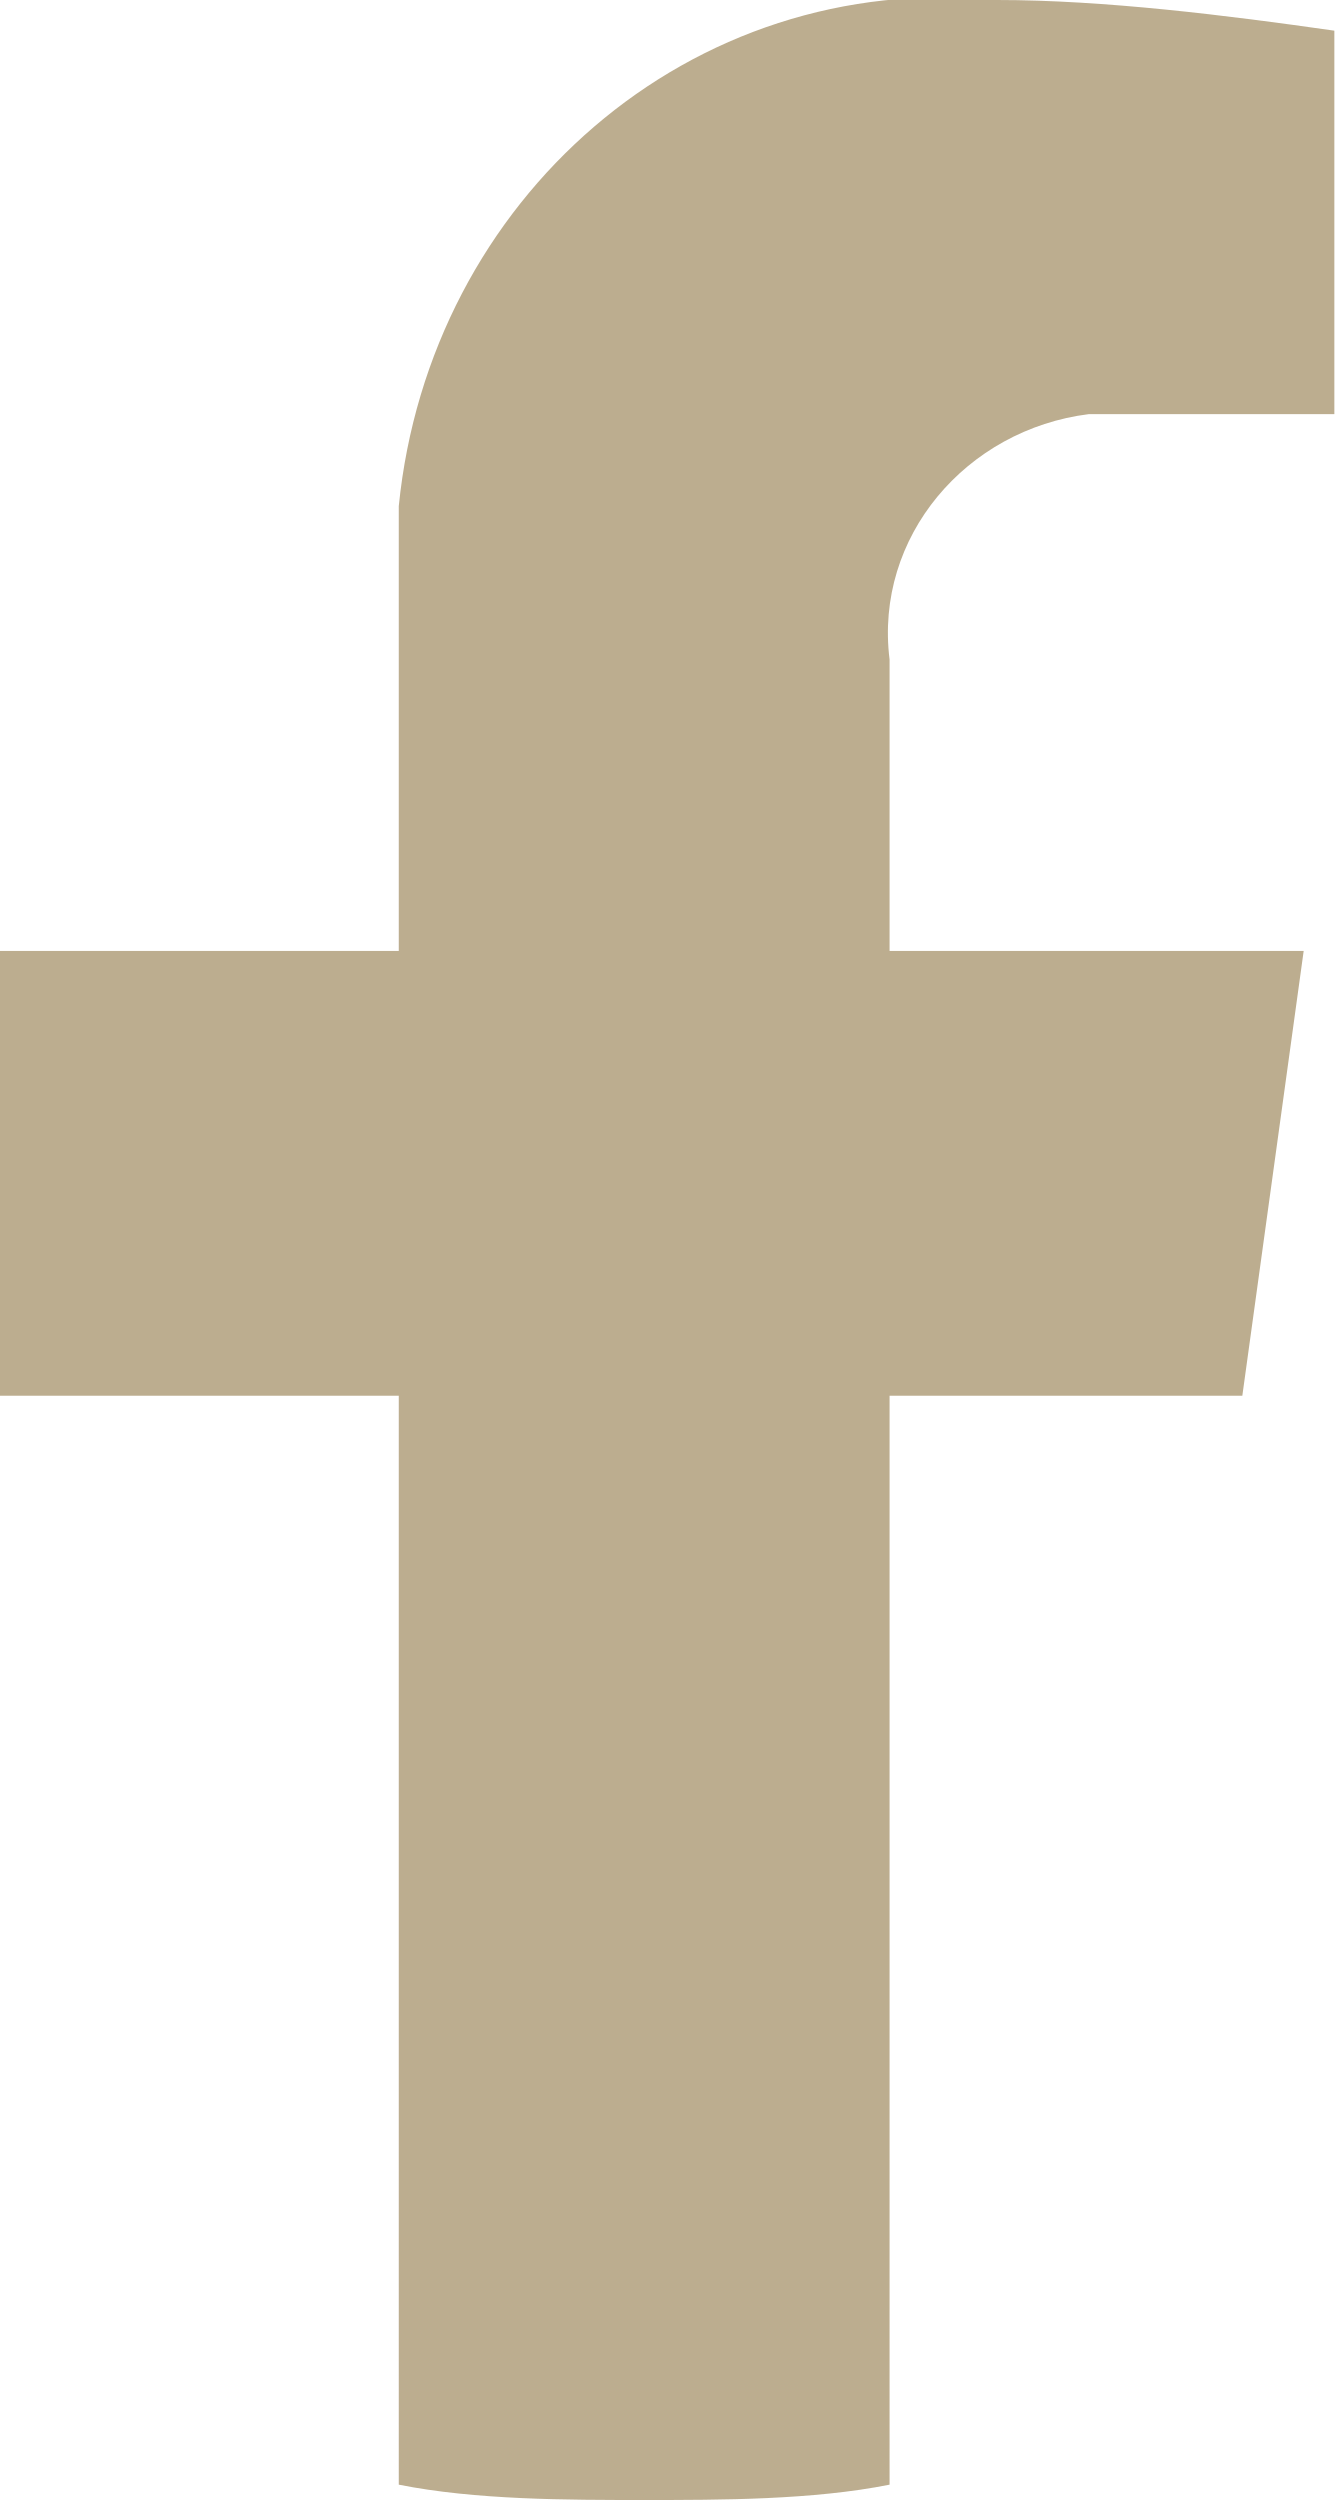
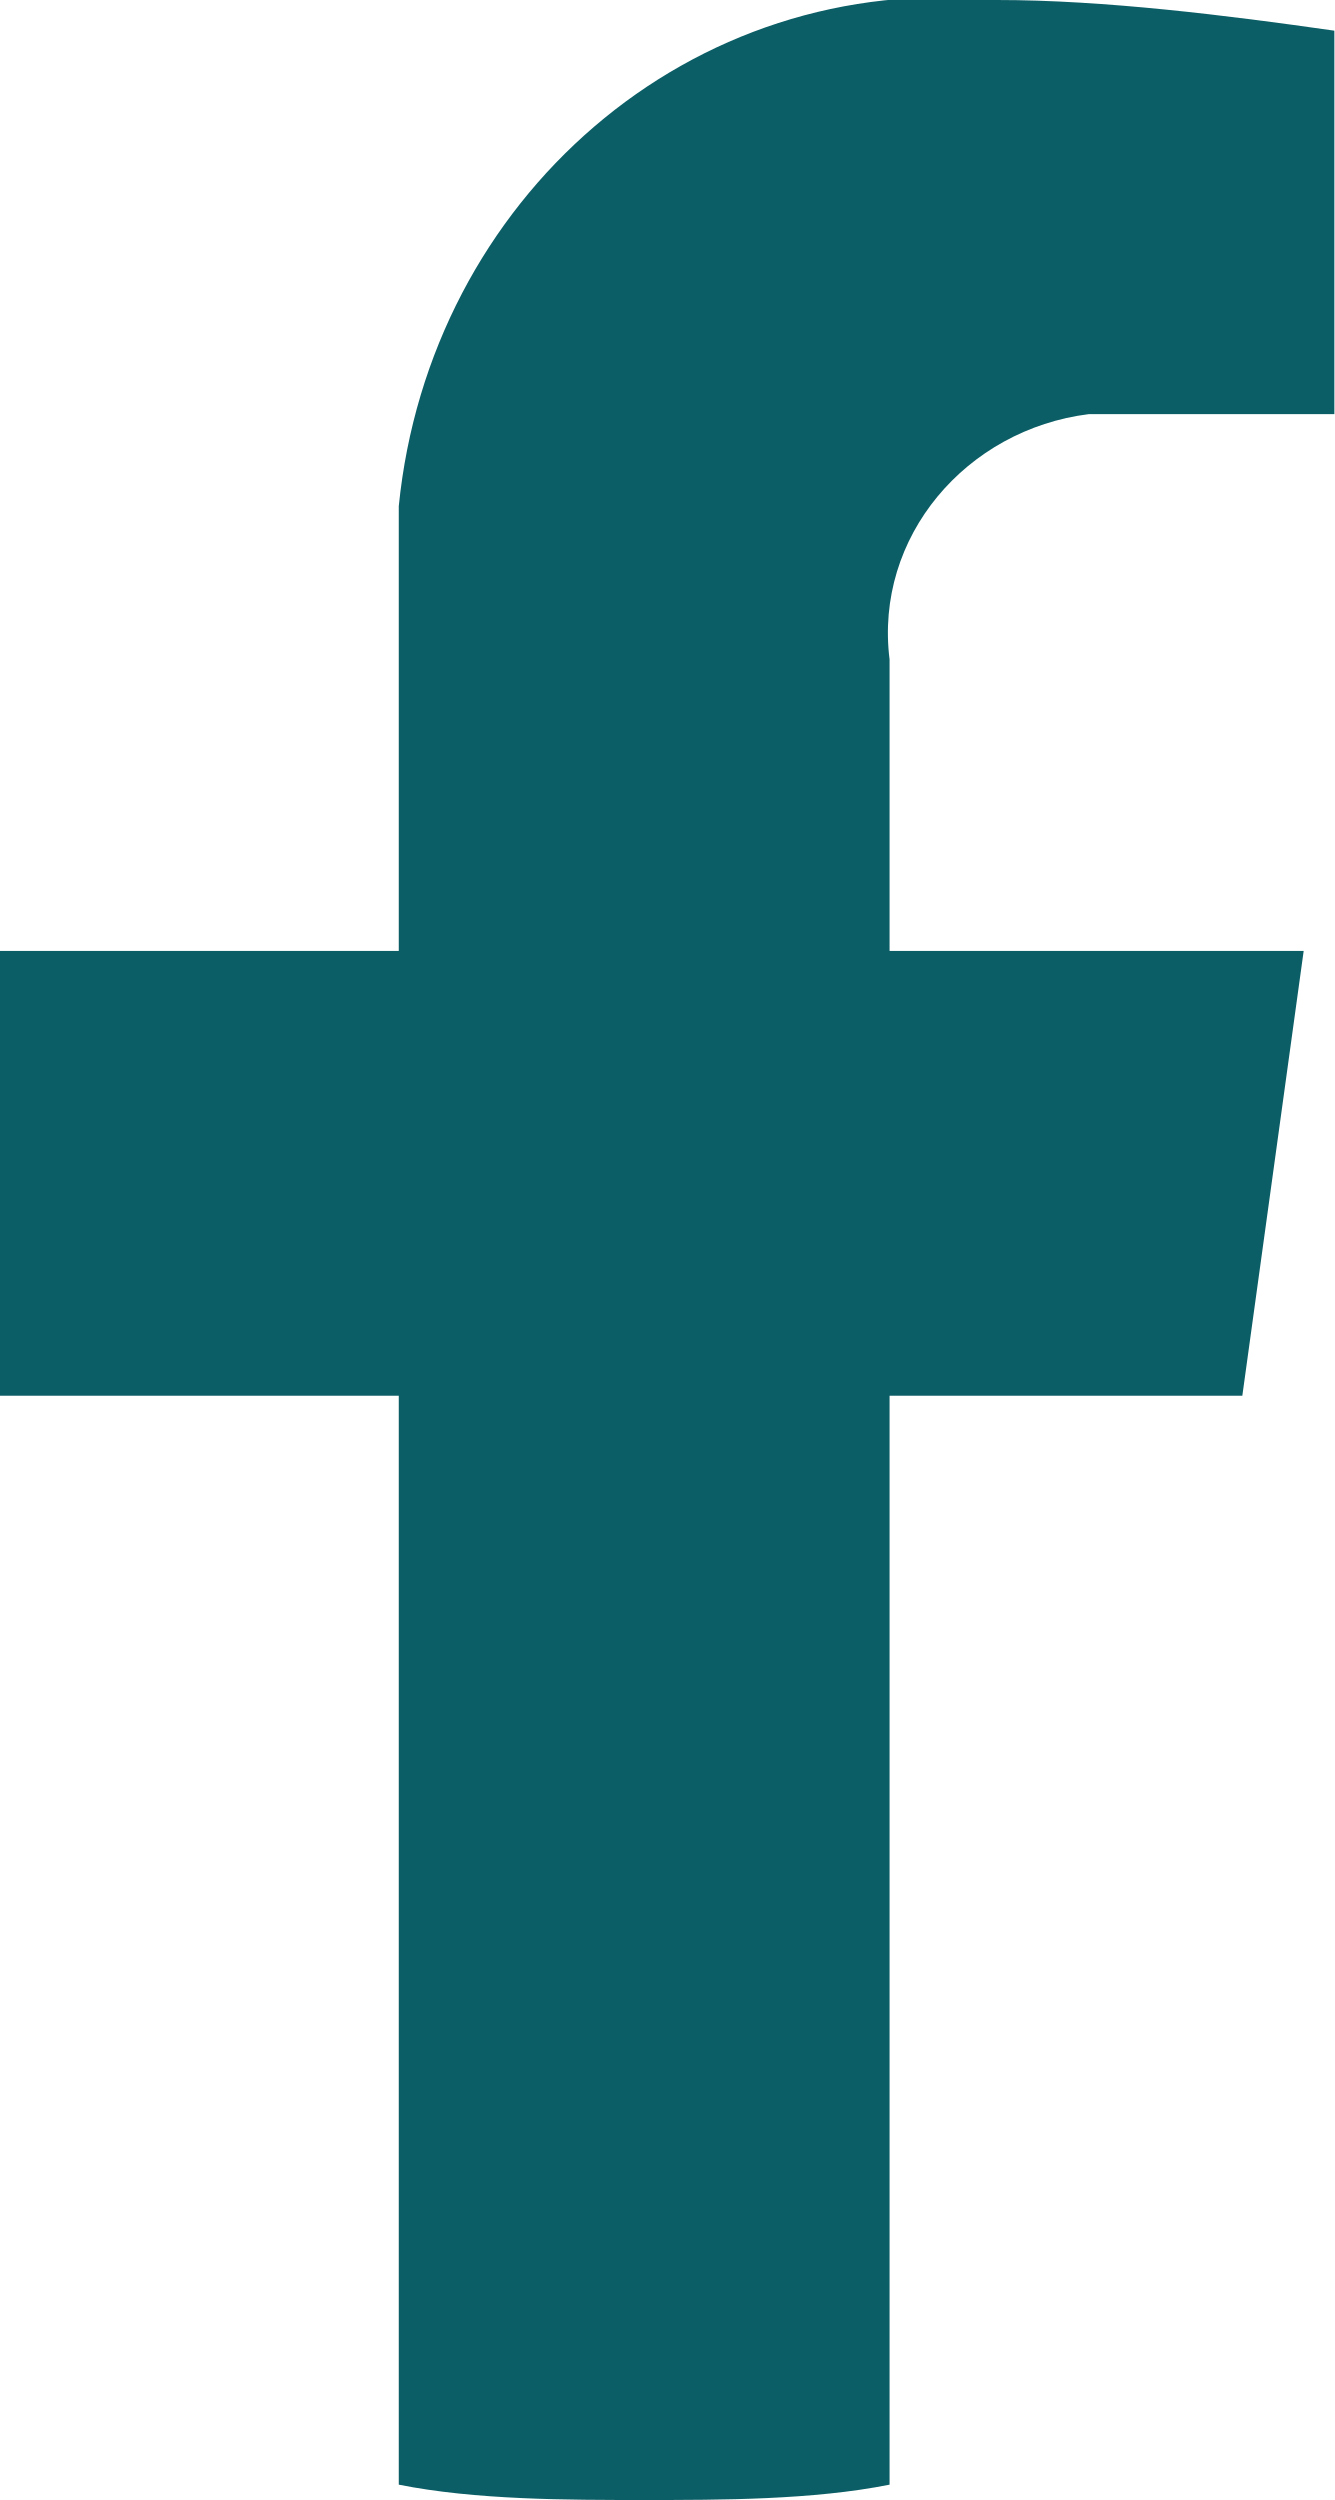
<svg xmlns="http://www.w3.org/2000/svg" version="1.1" id="Layer_1" x="0px" y="0px" viewBox="0 0 8.7 16.3" style="enable-background:new 0 0 8.7 16.3;" xml:space="preserve">
  <style type="text/css">
- 	.st0{fill:#BCAD8F;}
+ 	.st0{fill:#0C5E66;}
</style>
  <path class="st0" d="M8.1,9.1l0.4-2.9H5.8V4.3C5.7,3.5,6.3,2.8,7.1,2.7c0.1,0,0.2,0,0.3,0h1.3V0.2C8,0.1,7.2,0,6.5,0  c-2-0.2-3.7,1.3-3.9,3.3c0,0.2,0,0.5,0,0.7v2.2H0v2.9h2.6v7.1c0.5,0.1,1.1,0.1,1.6,0.1s1.1,0,1.6-0.1V9.1H8.1z" />
</svg>
